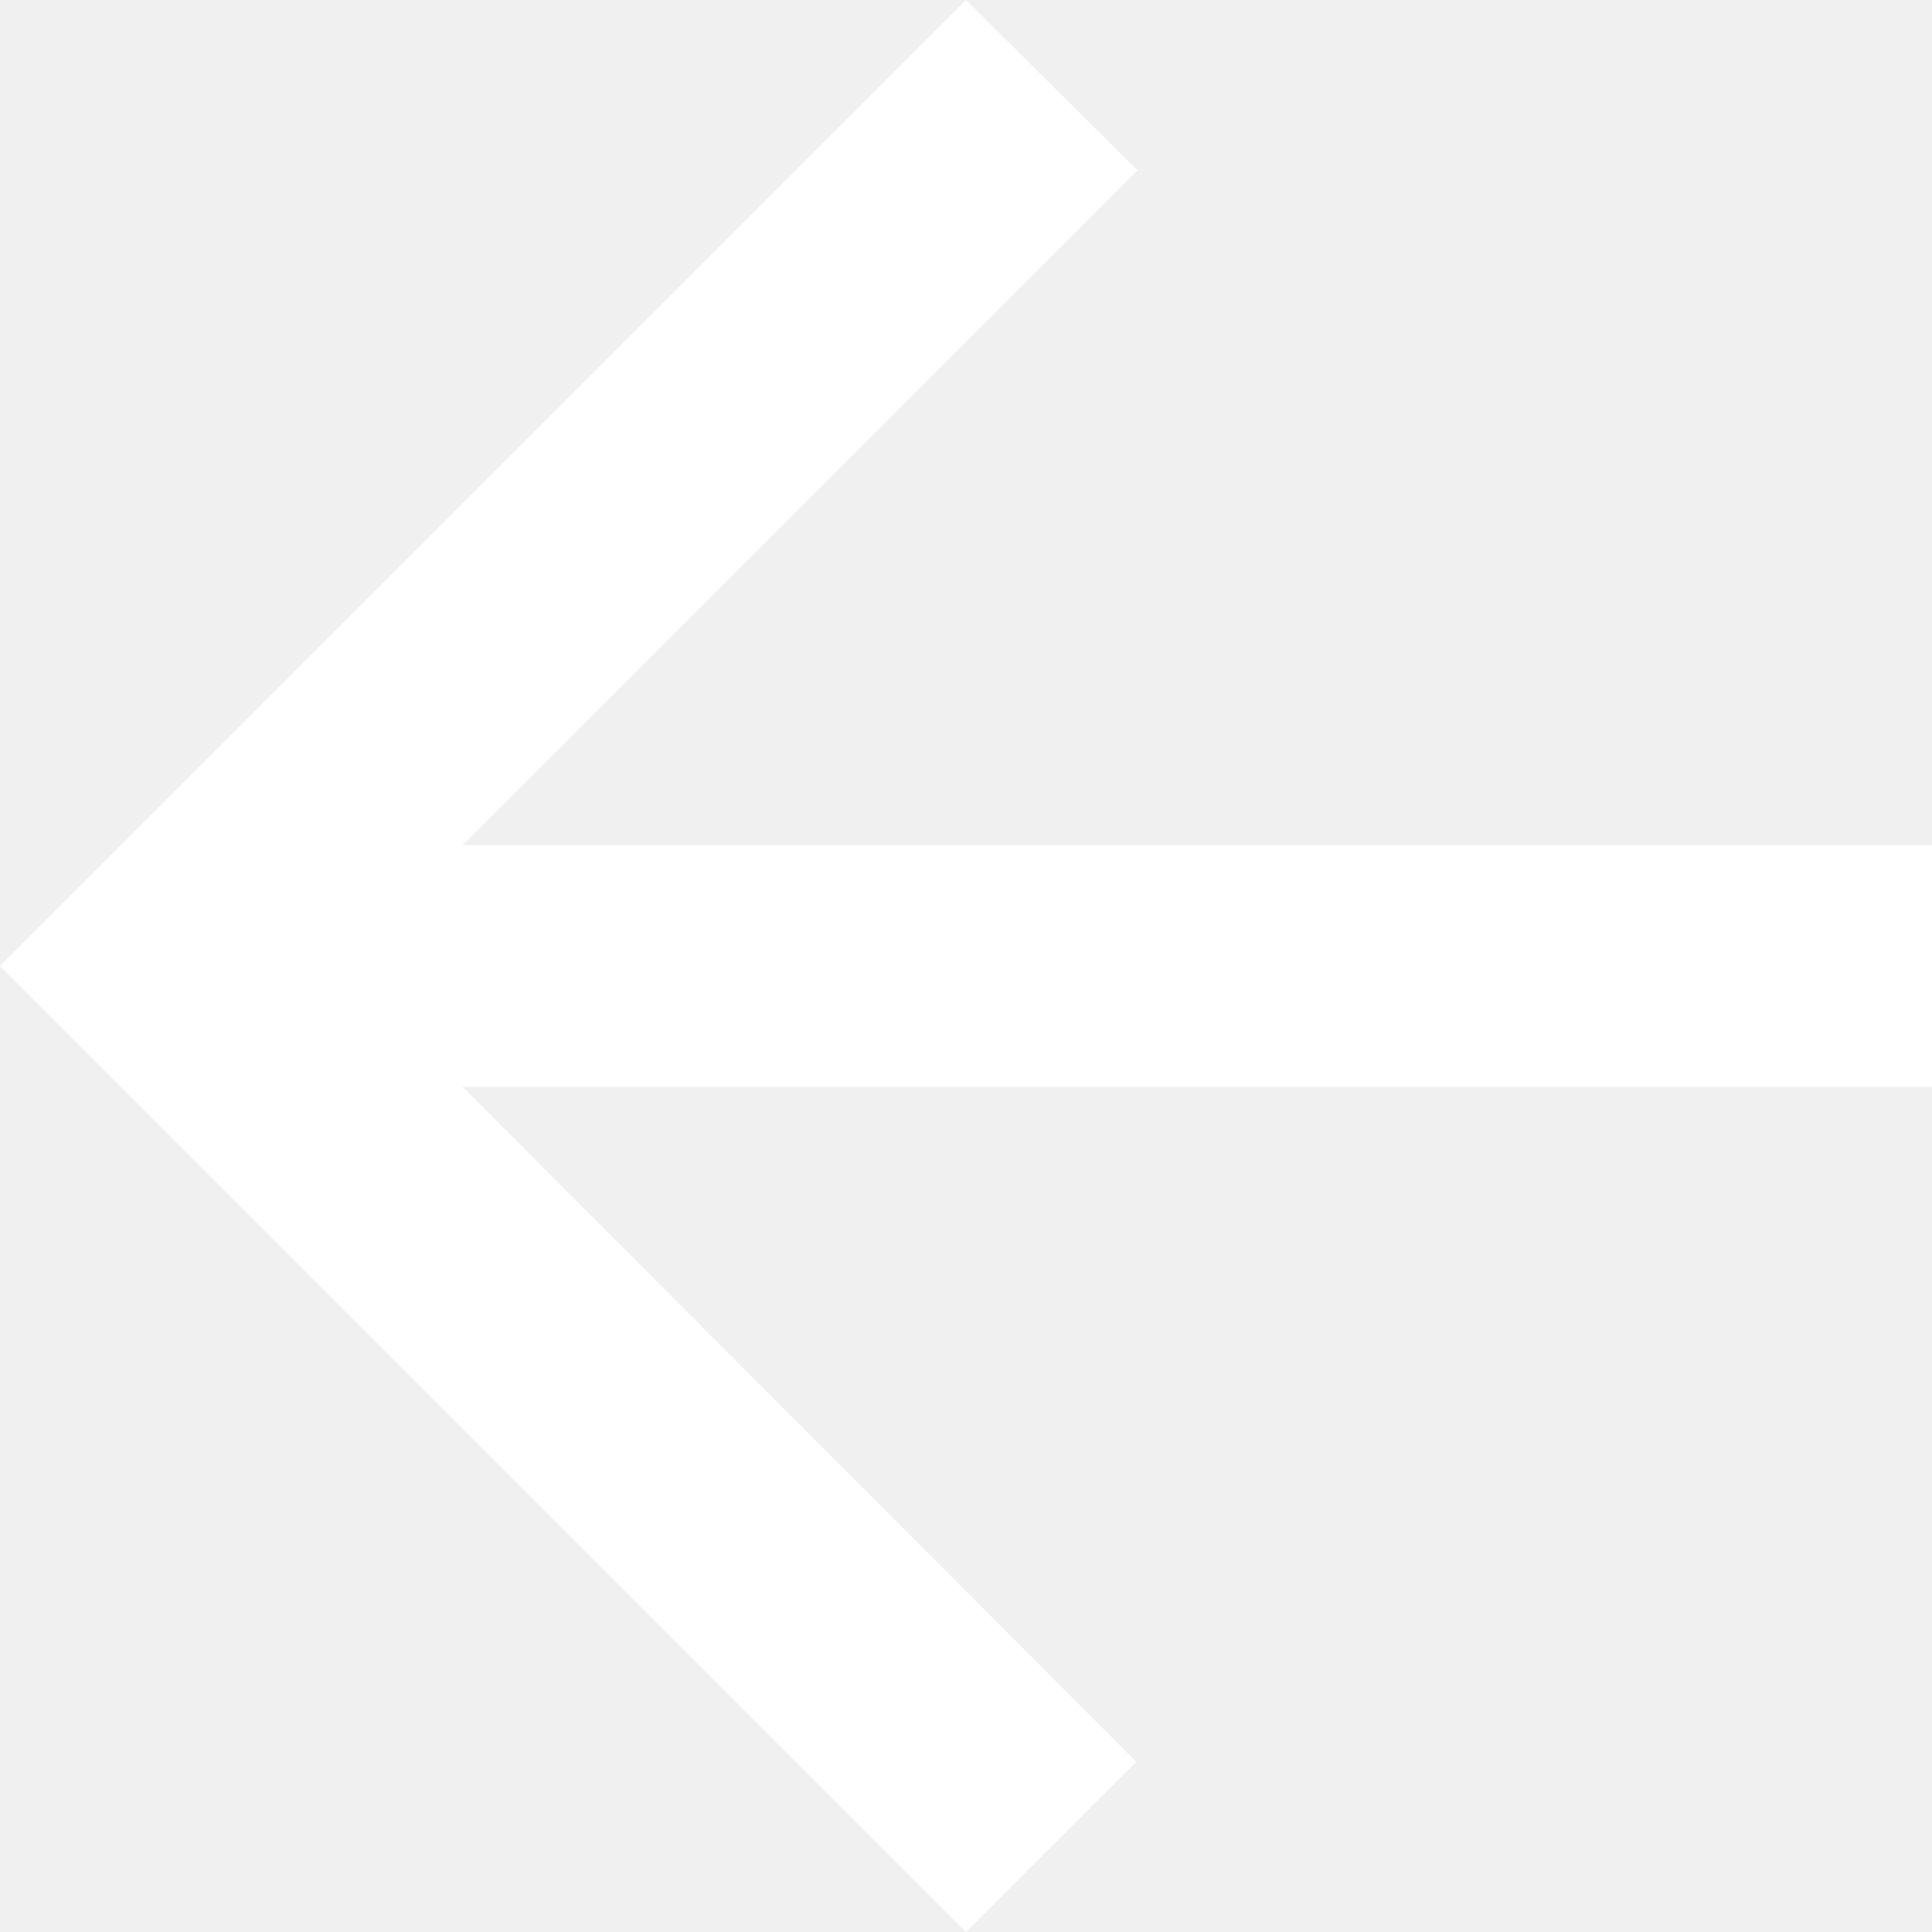
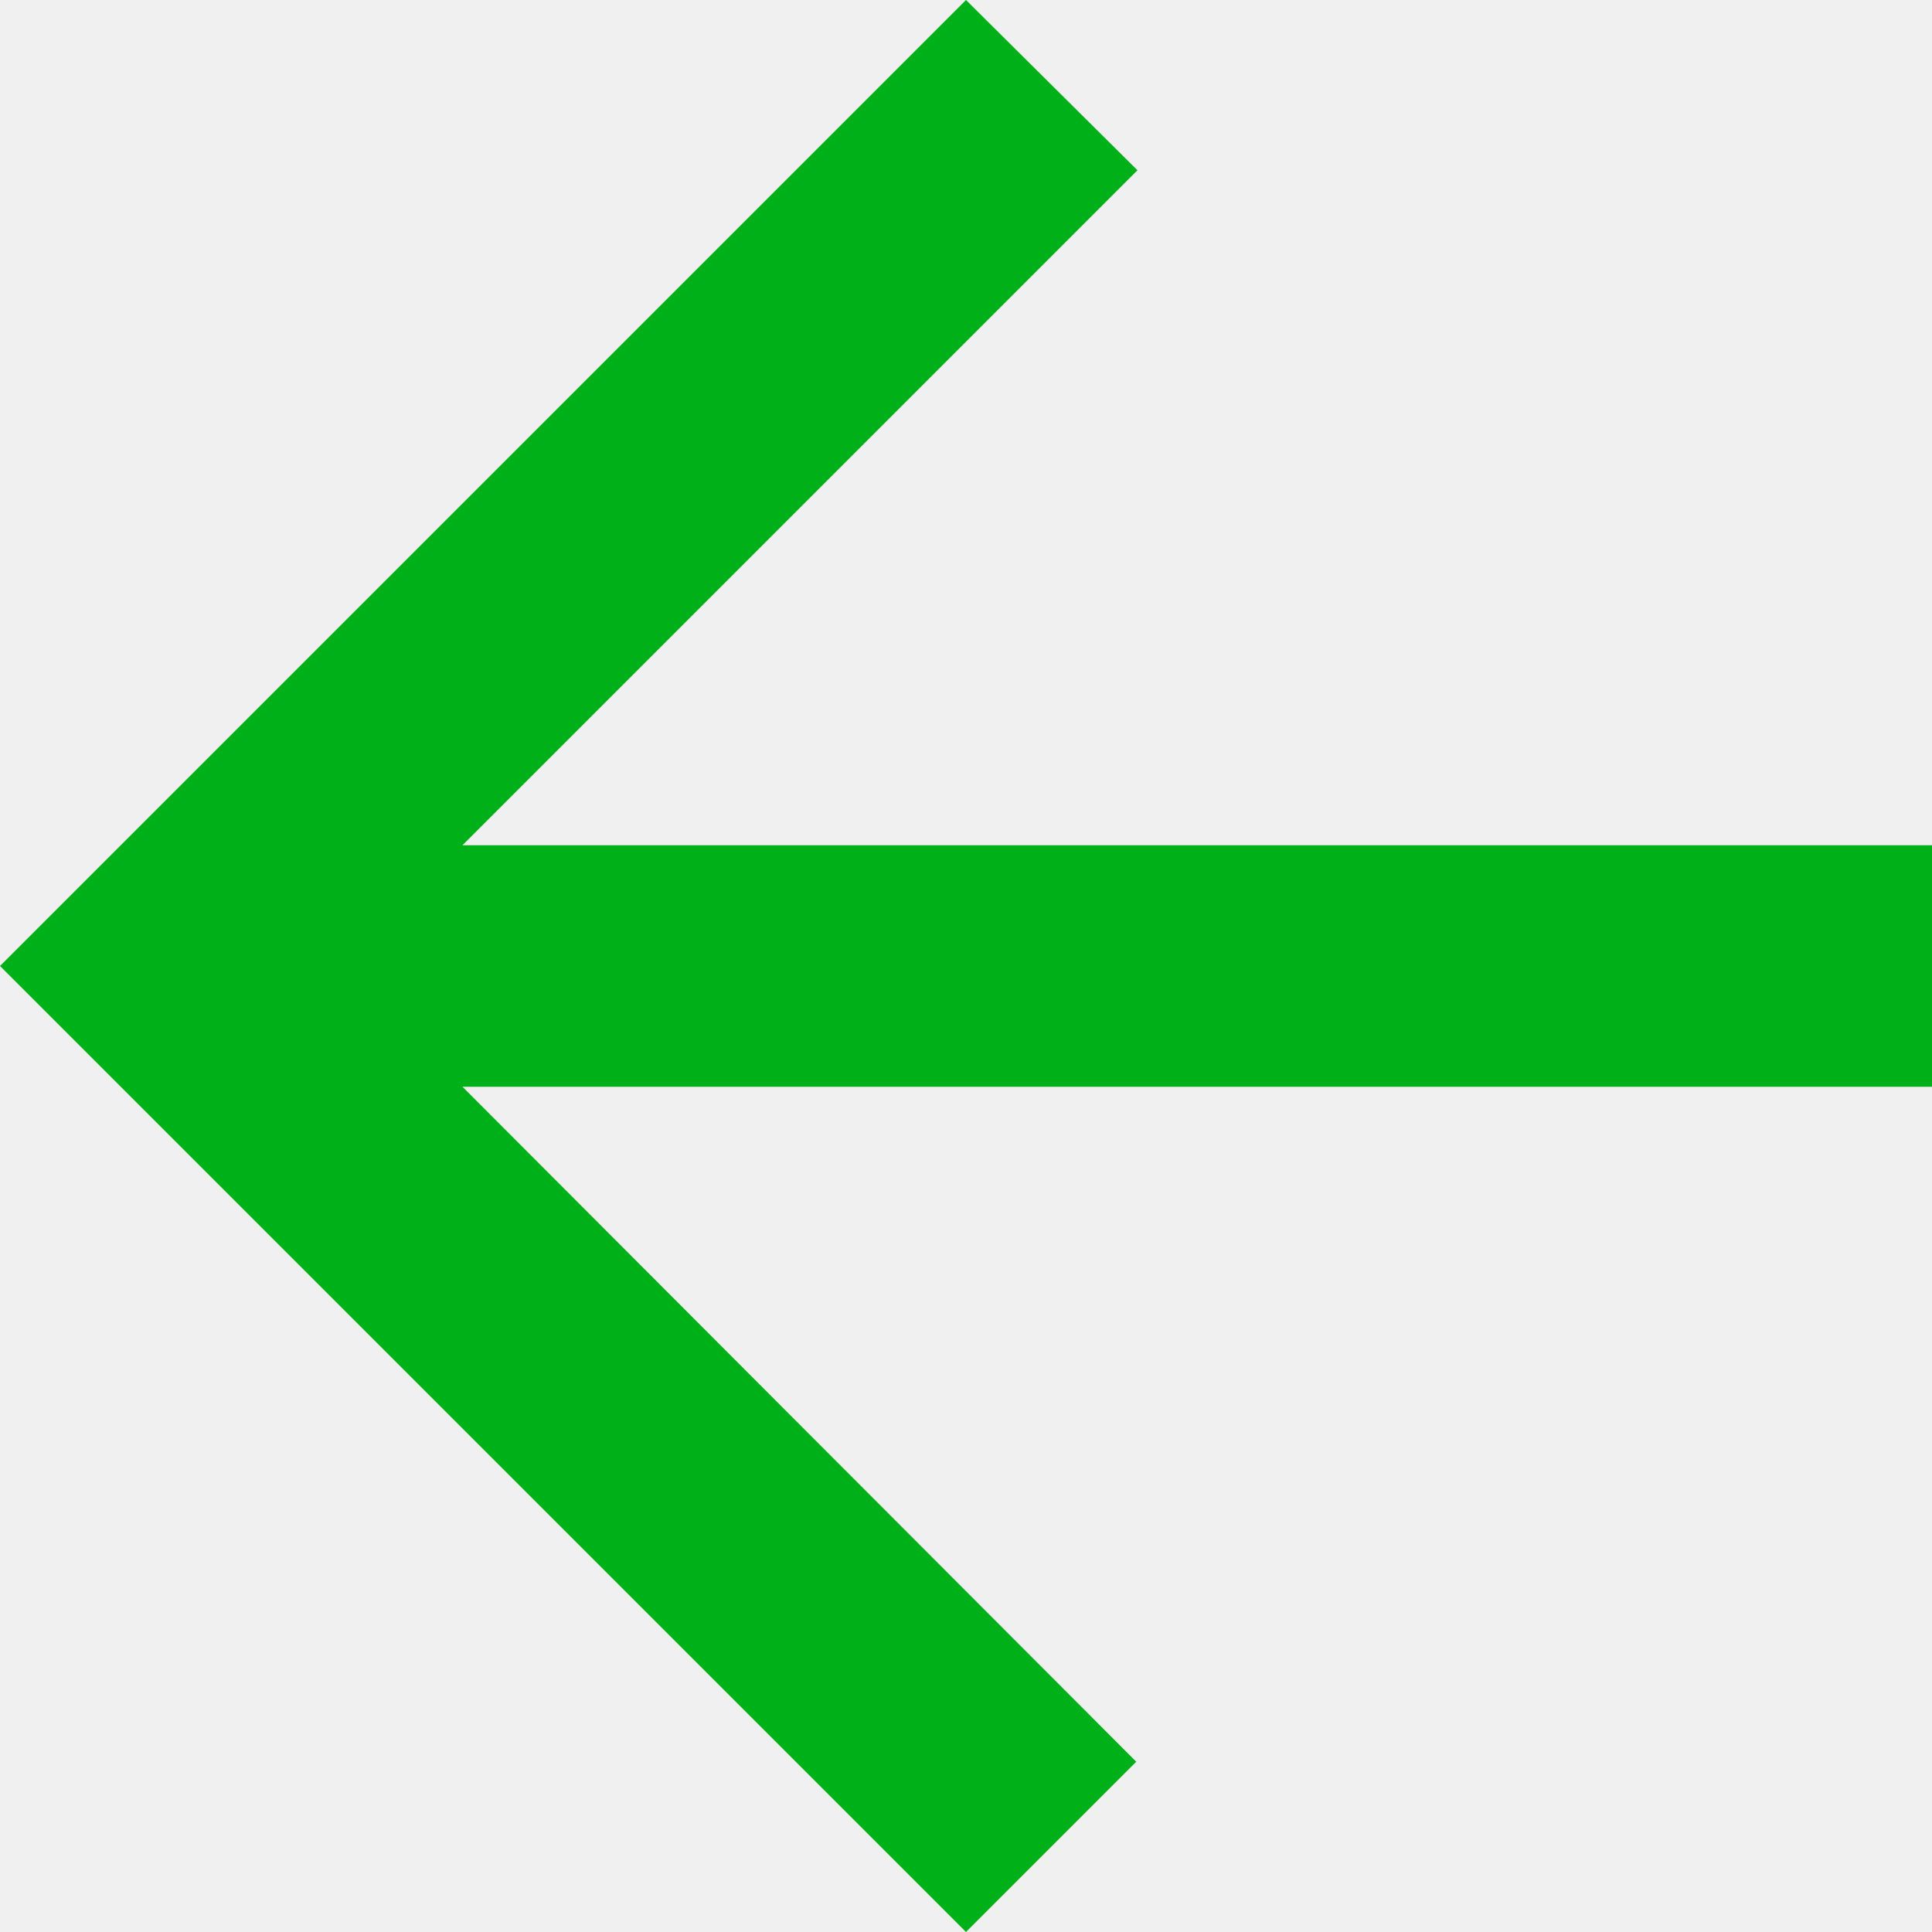
<svg xmlns="http://www.w3.org/2000/svg" width="16px" height="16px" viewBox="0 0 16 16" version="1.1">
  <g id="Page-1" stroke="none" stroke-width="1" fill="none" fill-rule="evenodd">
-     <g id="sharp-arrow_back-24px" transform="translate(-4, -4)">
+     <g id="icon_back" transform="translate(-4, -4)">
      <polygon id="Path" points="0 0 24 0 24 24 0 24" />
-       <polygon id="Path" fill="#FFFFFF" points="20 11 7.83 11 13.42 5.41 12 4 4 12 12 20 13.41 18.59 7.83 13 20 13" />
+       <polygon id="Path" fill="#00B019" points="20 11 7.83 11 13.42 5.41 12 4 4 12 12 20 13.41 18.59 7.83 13 20 13" />
    </g>
  </g>
</svg>
